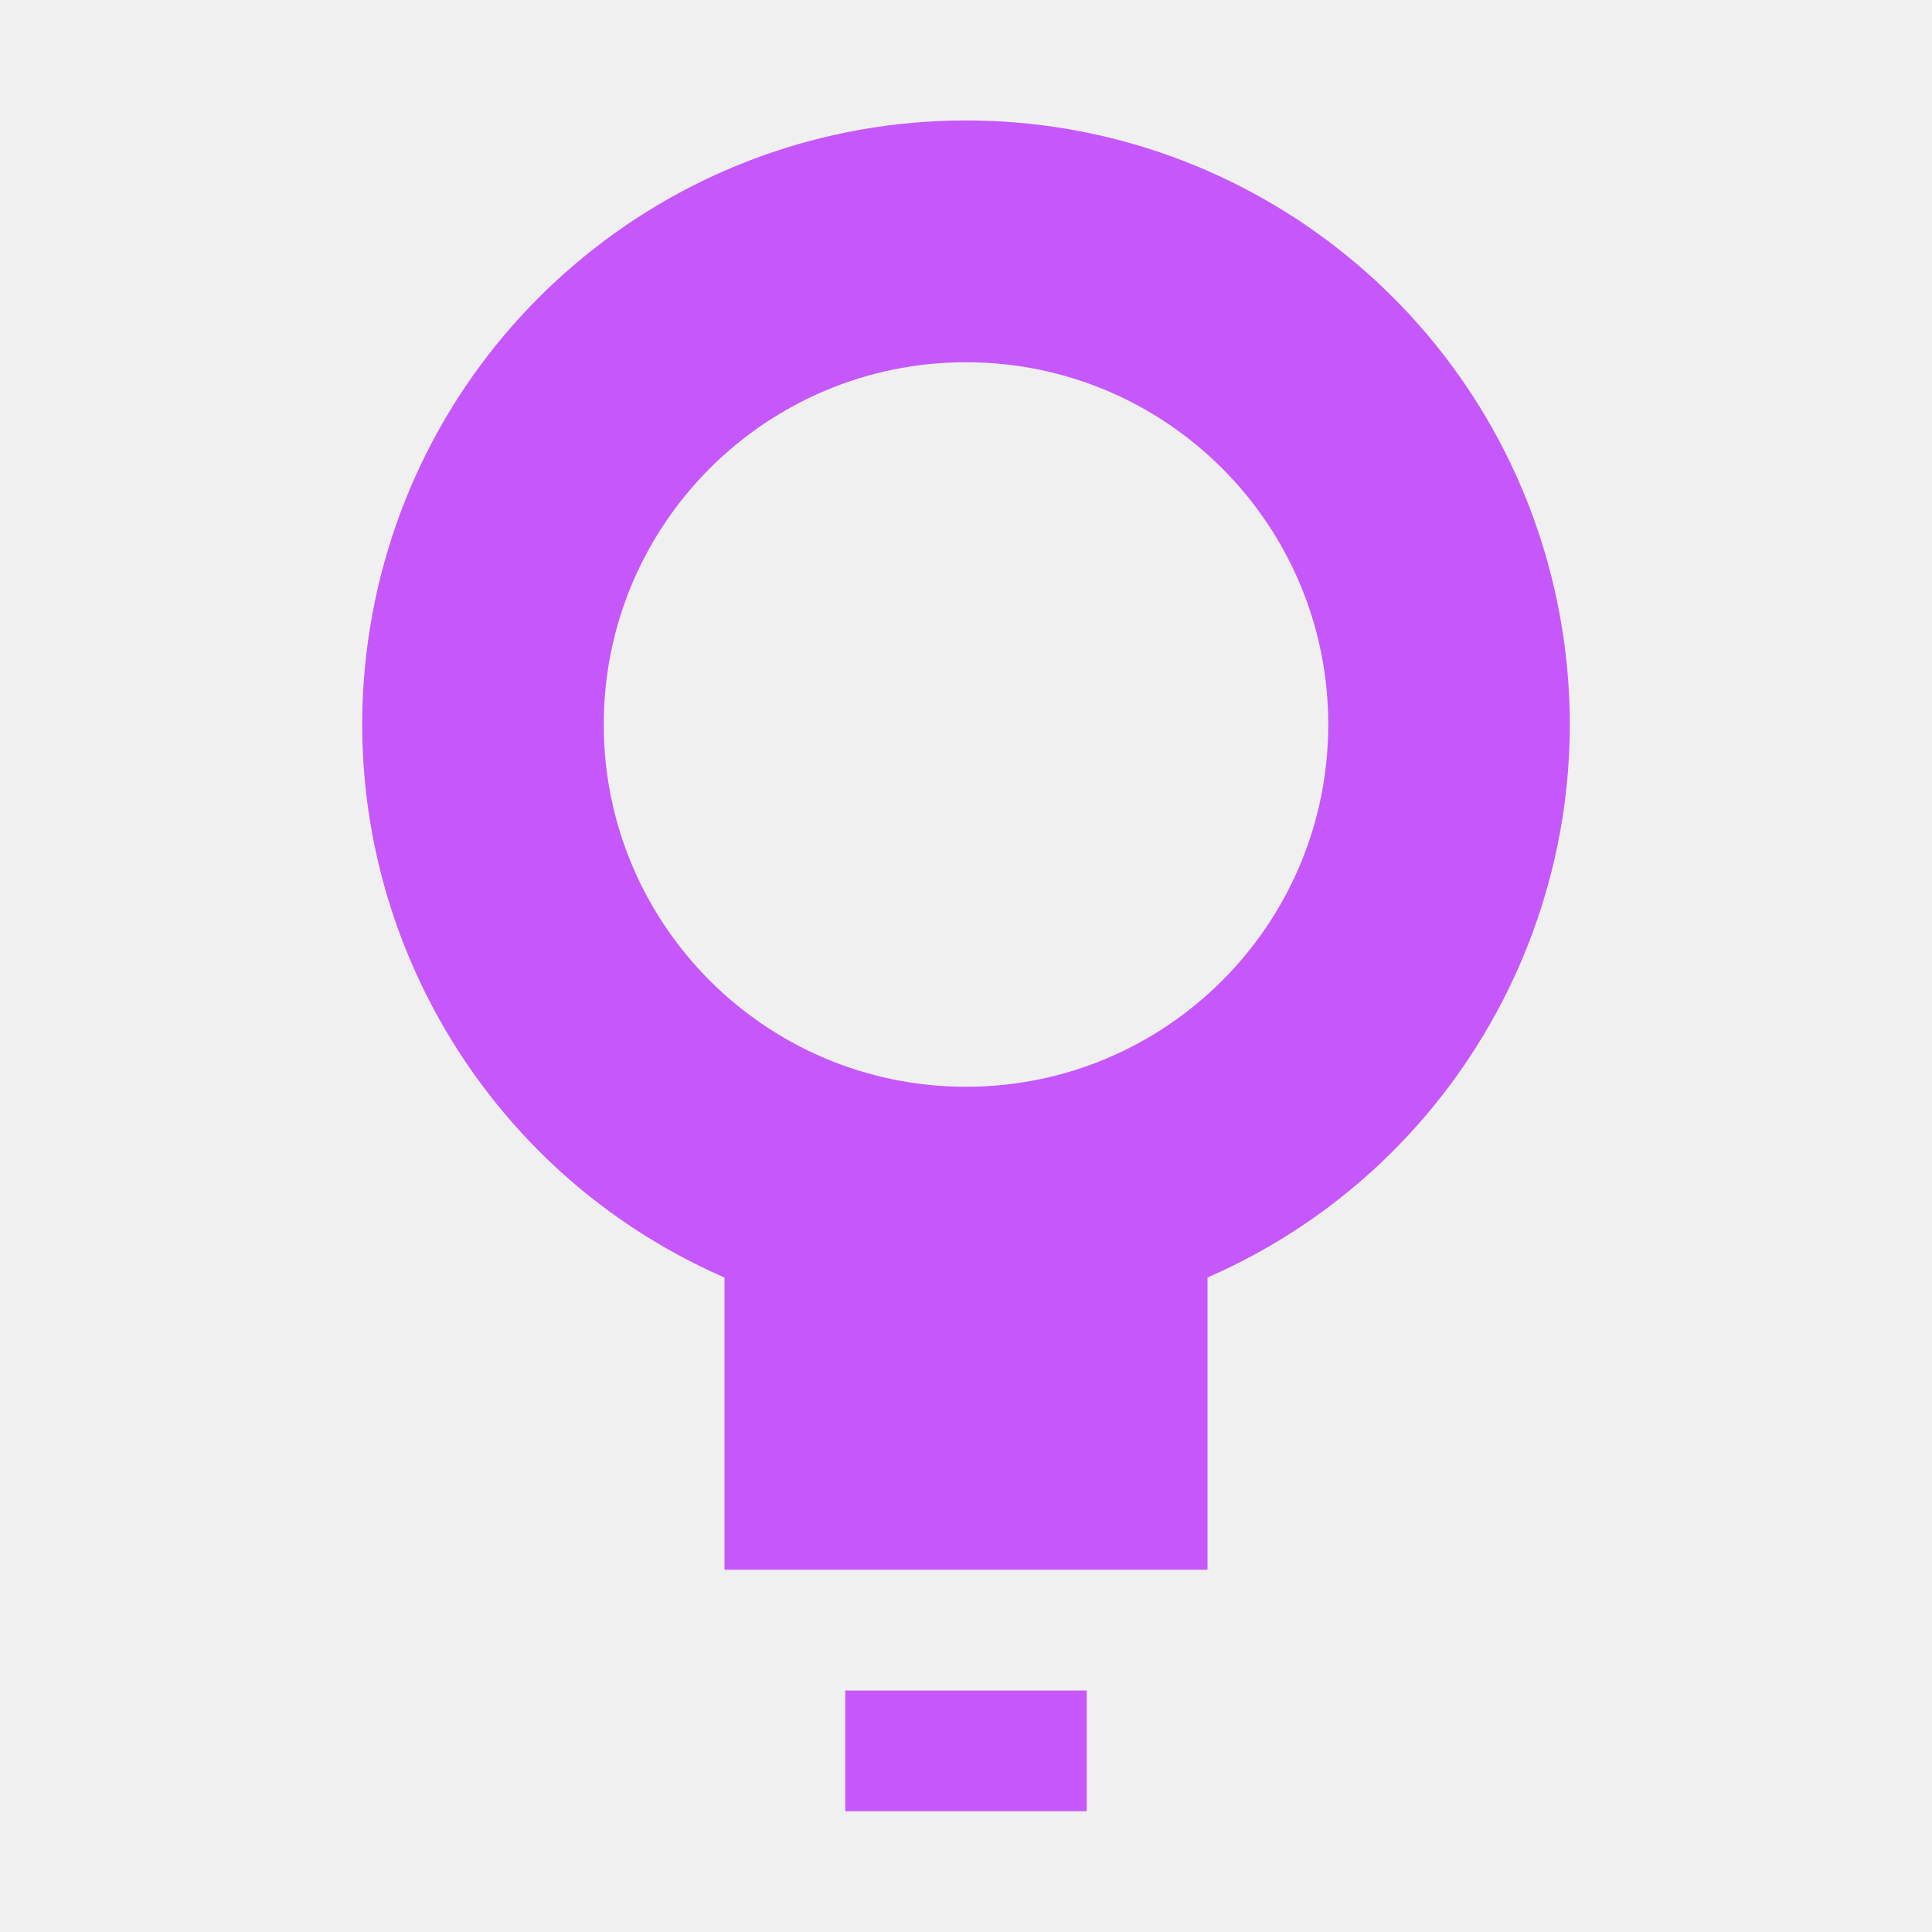
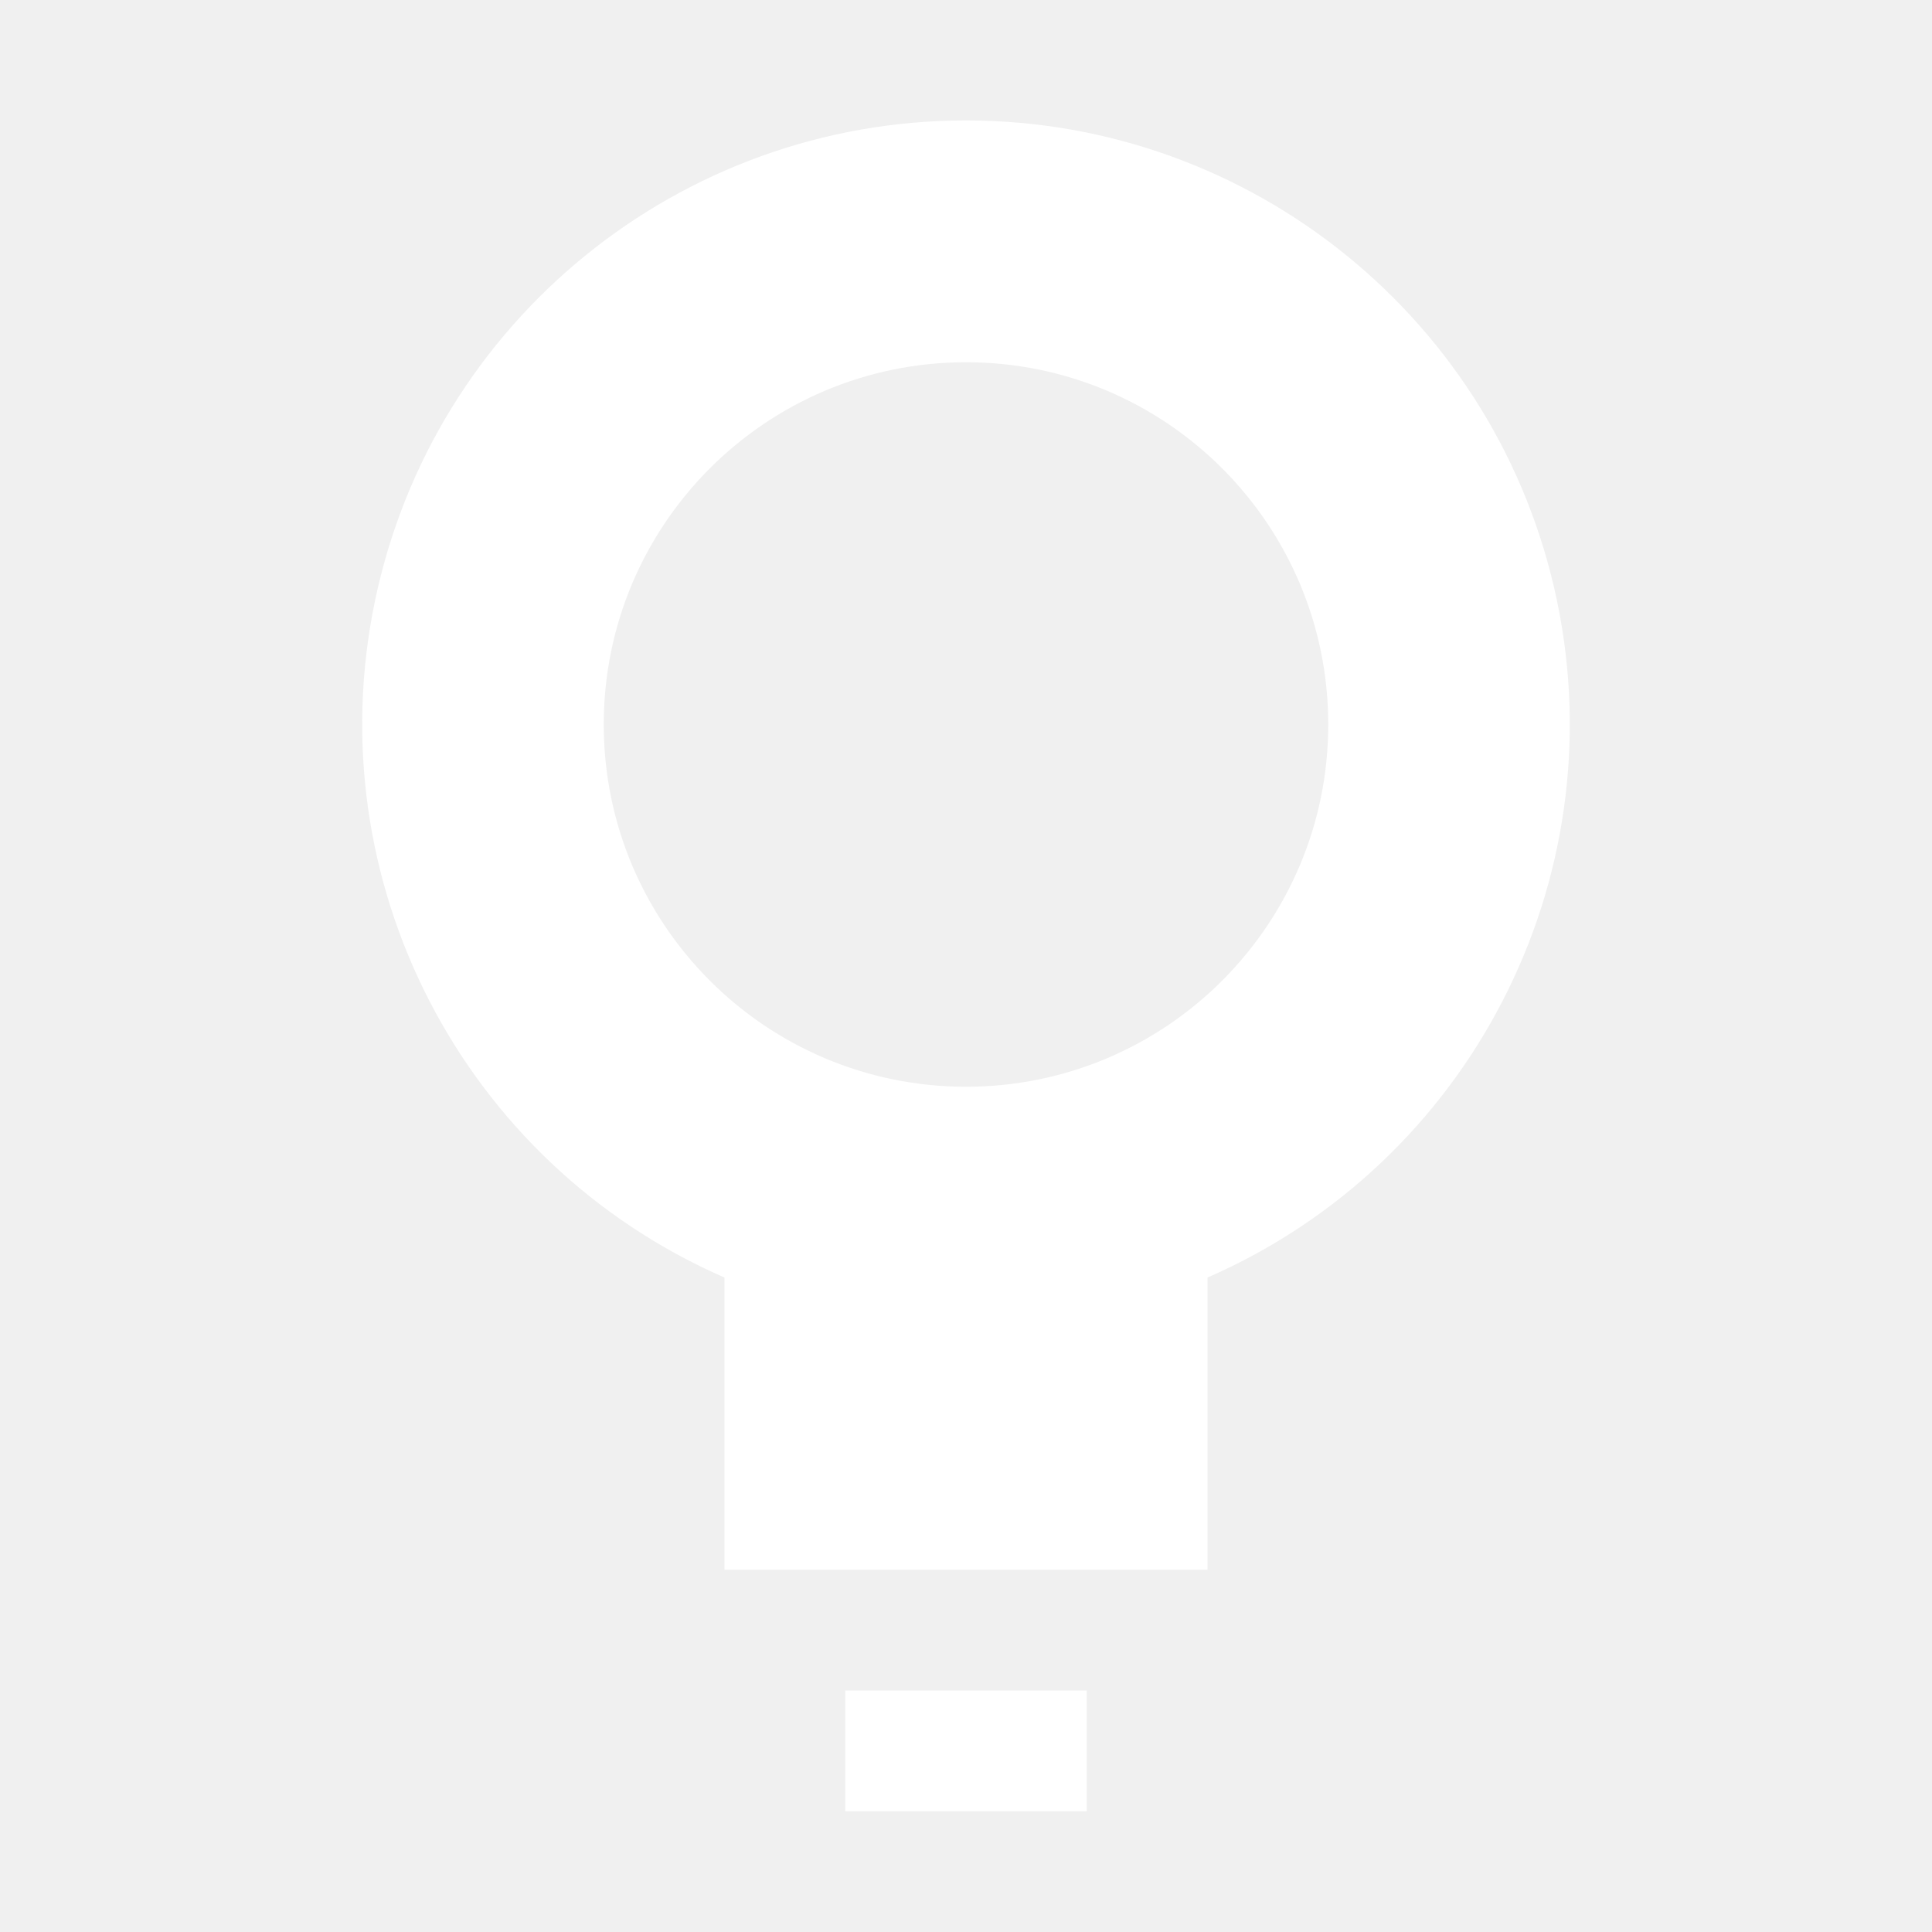
<svg xmlns="http://www.w3.org/2000/svg" width="16" height="16" version="1.1" id="svg1">
-   <defs id="defs1" />
-   <path fill="#fc7f7f" d="M6 10.576V13h4v-2.42a5 5 0 1 0-4 0zM8 3a3 3 0 0 1 0 6 3 3 0 0 1 0-6zM7 14v1h2v-1z" id="path1" style="fill:#c658fb;fill-opacity:1" />
+   <defs id="defs1">
+     <linearGradient id="swatch1">
+       <stop style="stop-color:#ffffff;stop-opacity:1;" offset="0" id="stop1" />
+     </linearGradient>
+   </defs>
+   <path fill="#fc7f7f" d="M6 10.576V13h4v-2.42a5 5 0 1 0-4 0zM8 3a3 3 0 0 1 0 6 3 3 0 0 1 0-6zM7 14v1h2v-1z" id="path1" style="fill:#ffffff;fill-opacity:1;stroke:none;stroke-opacity:1;stroke-width:0.3;stroke-dasharray:none" />
</svg>
